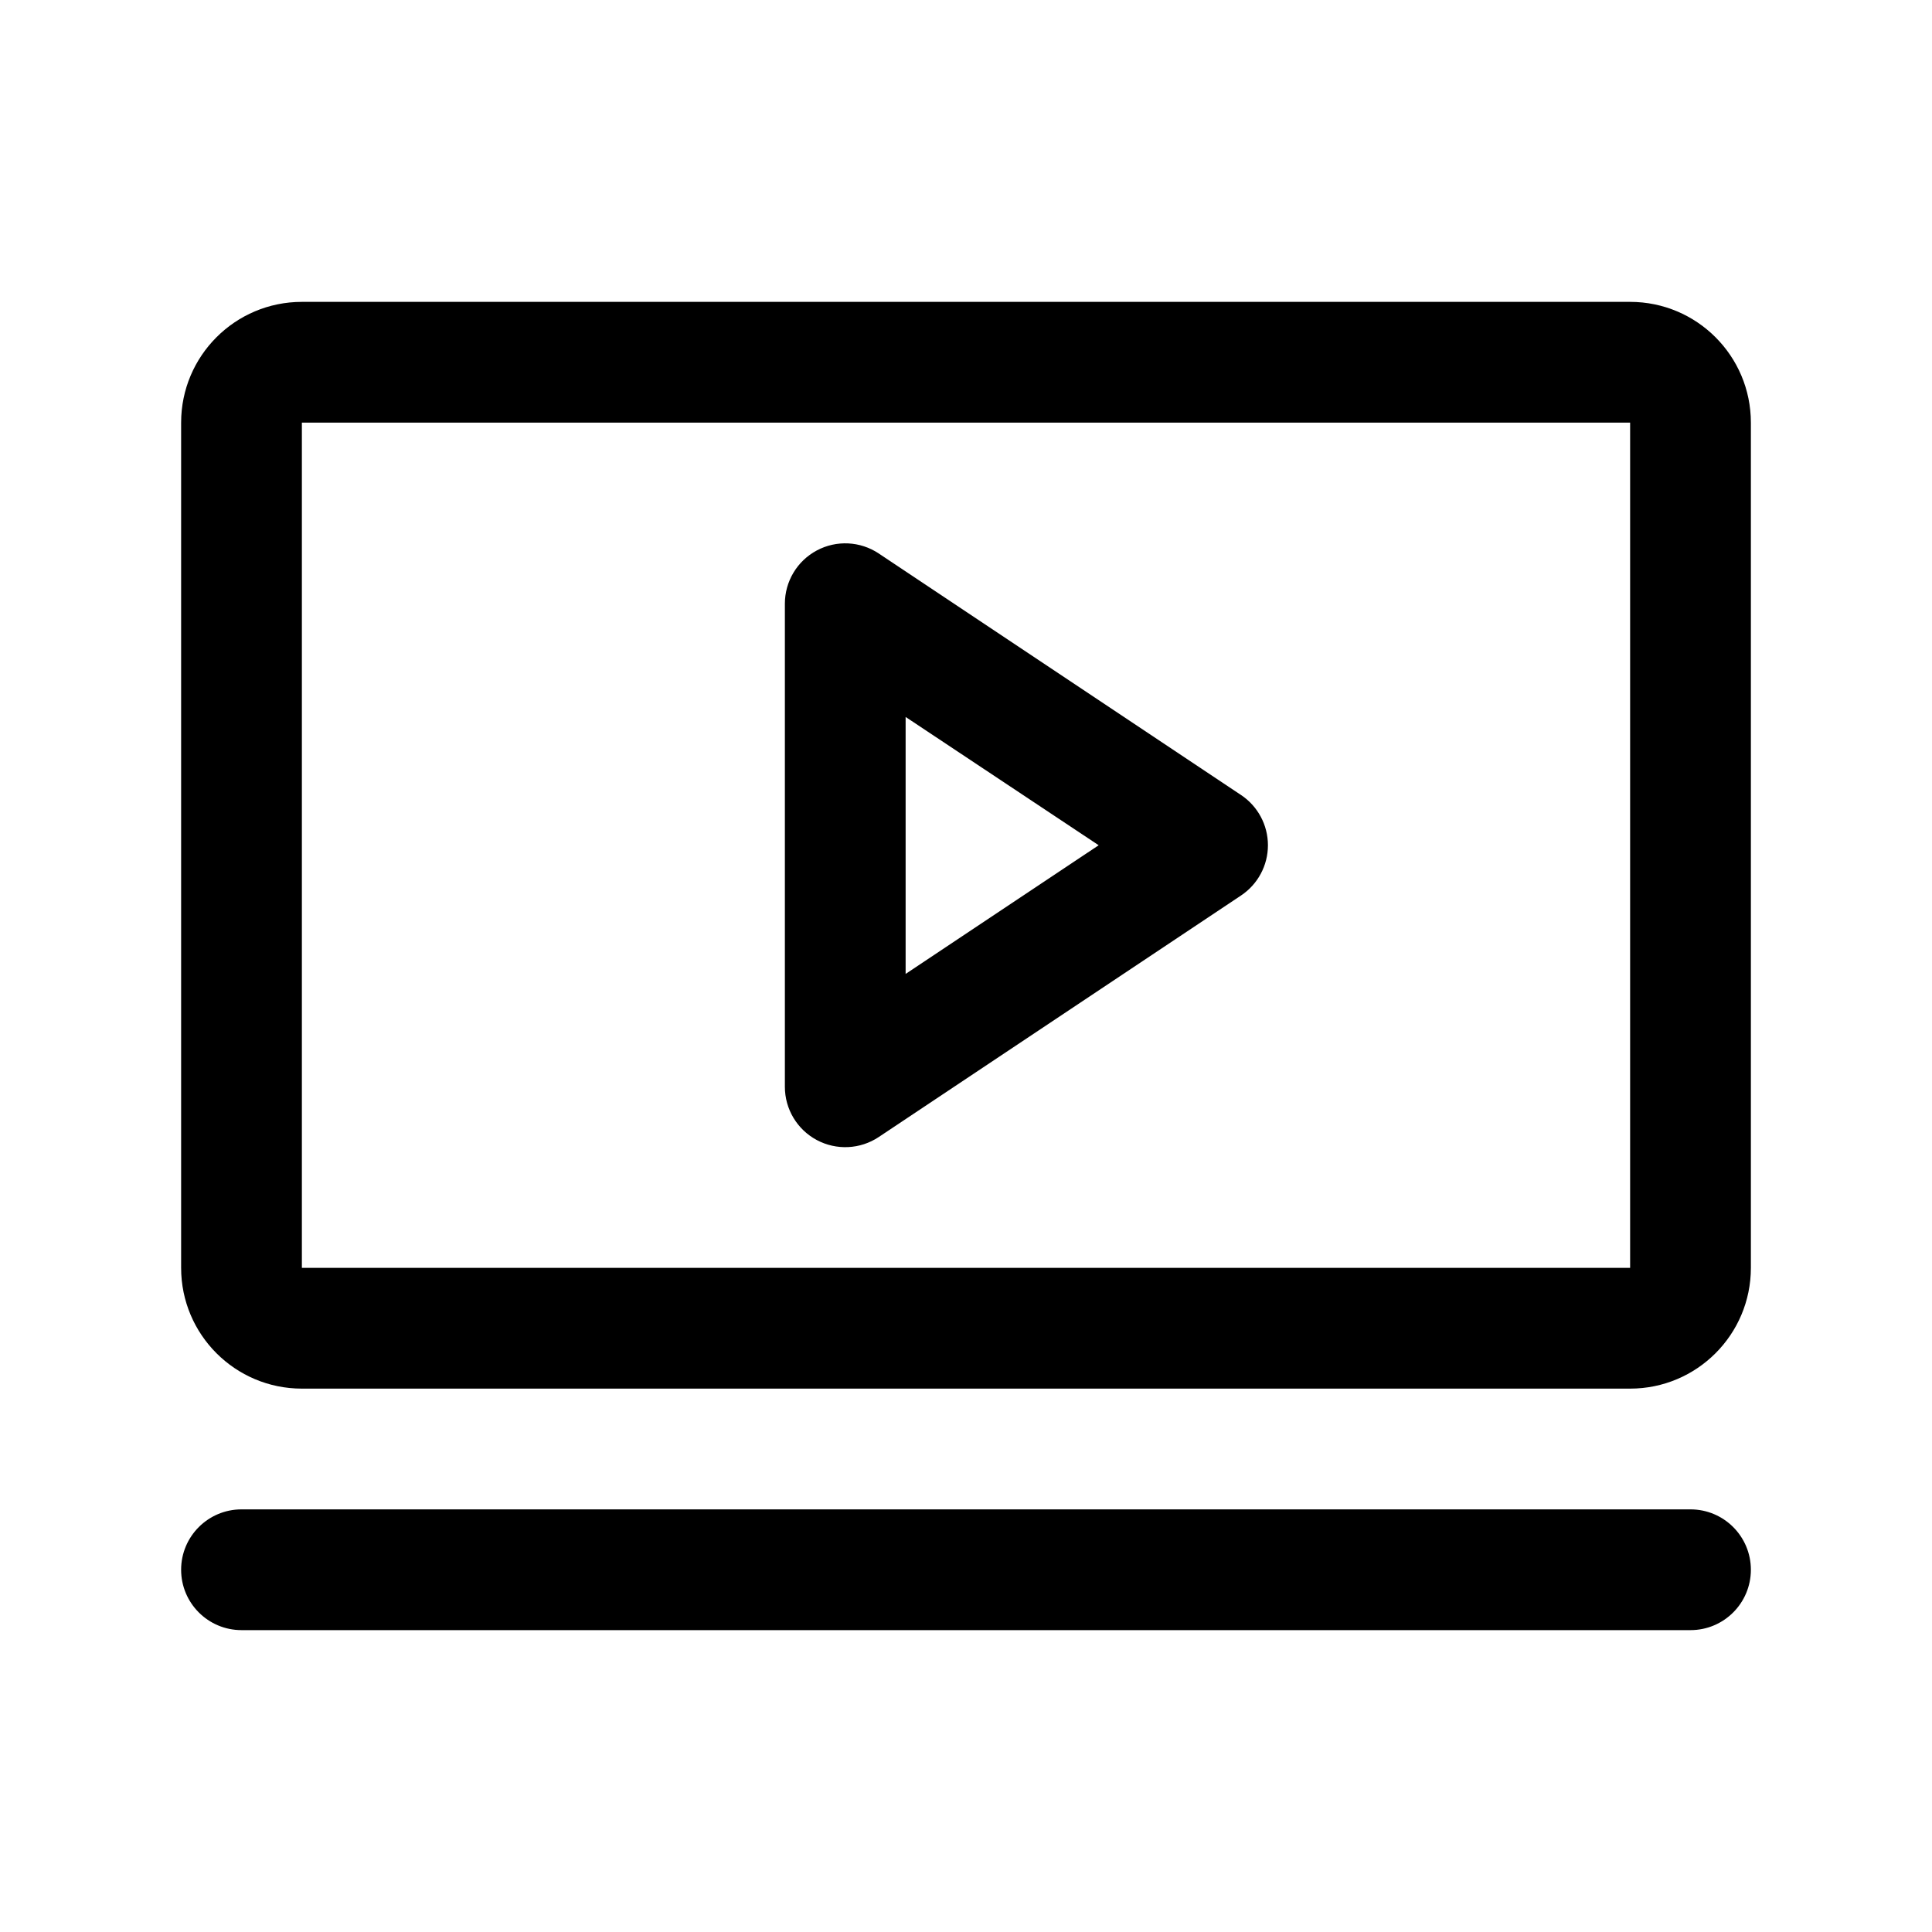
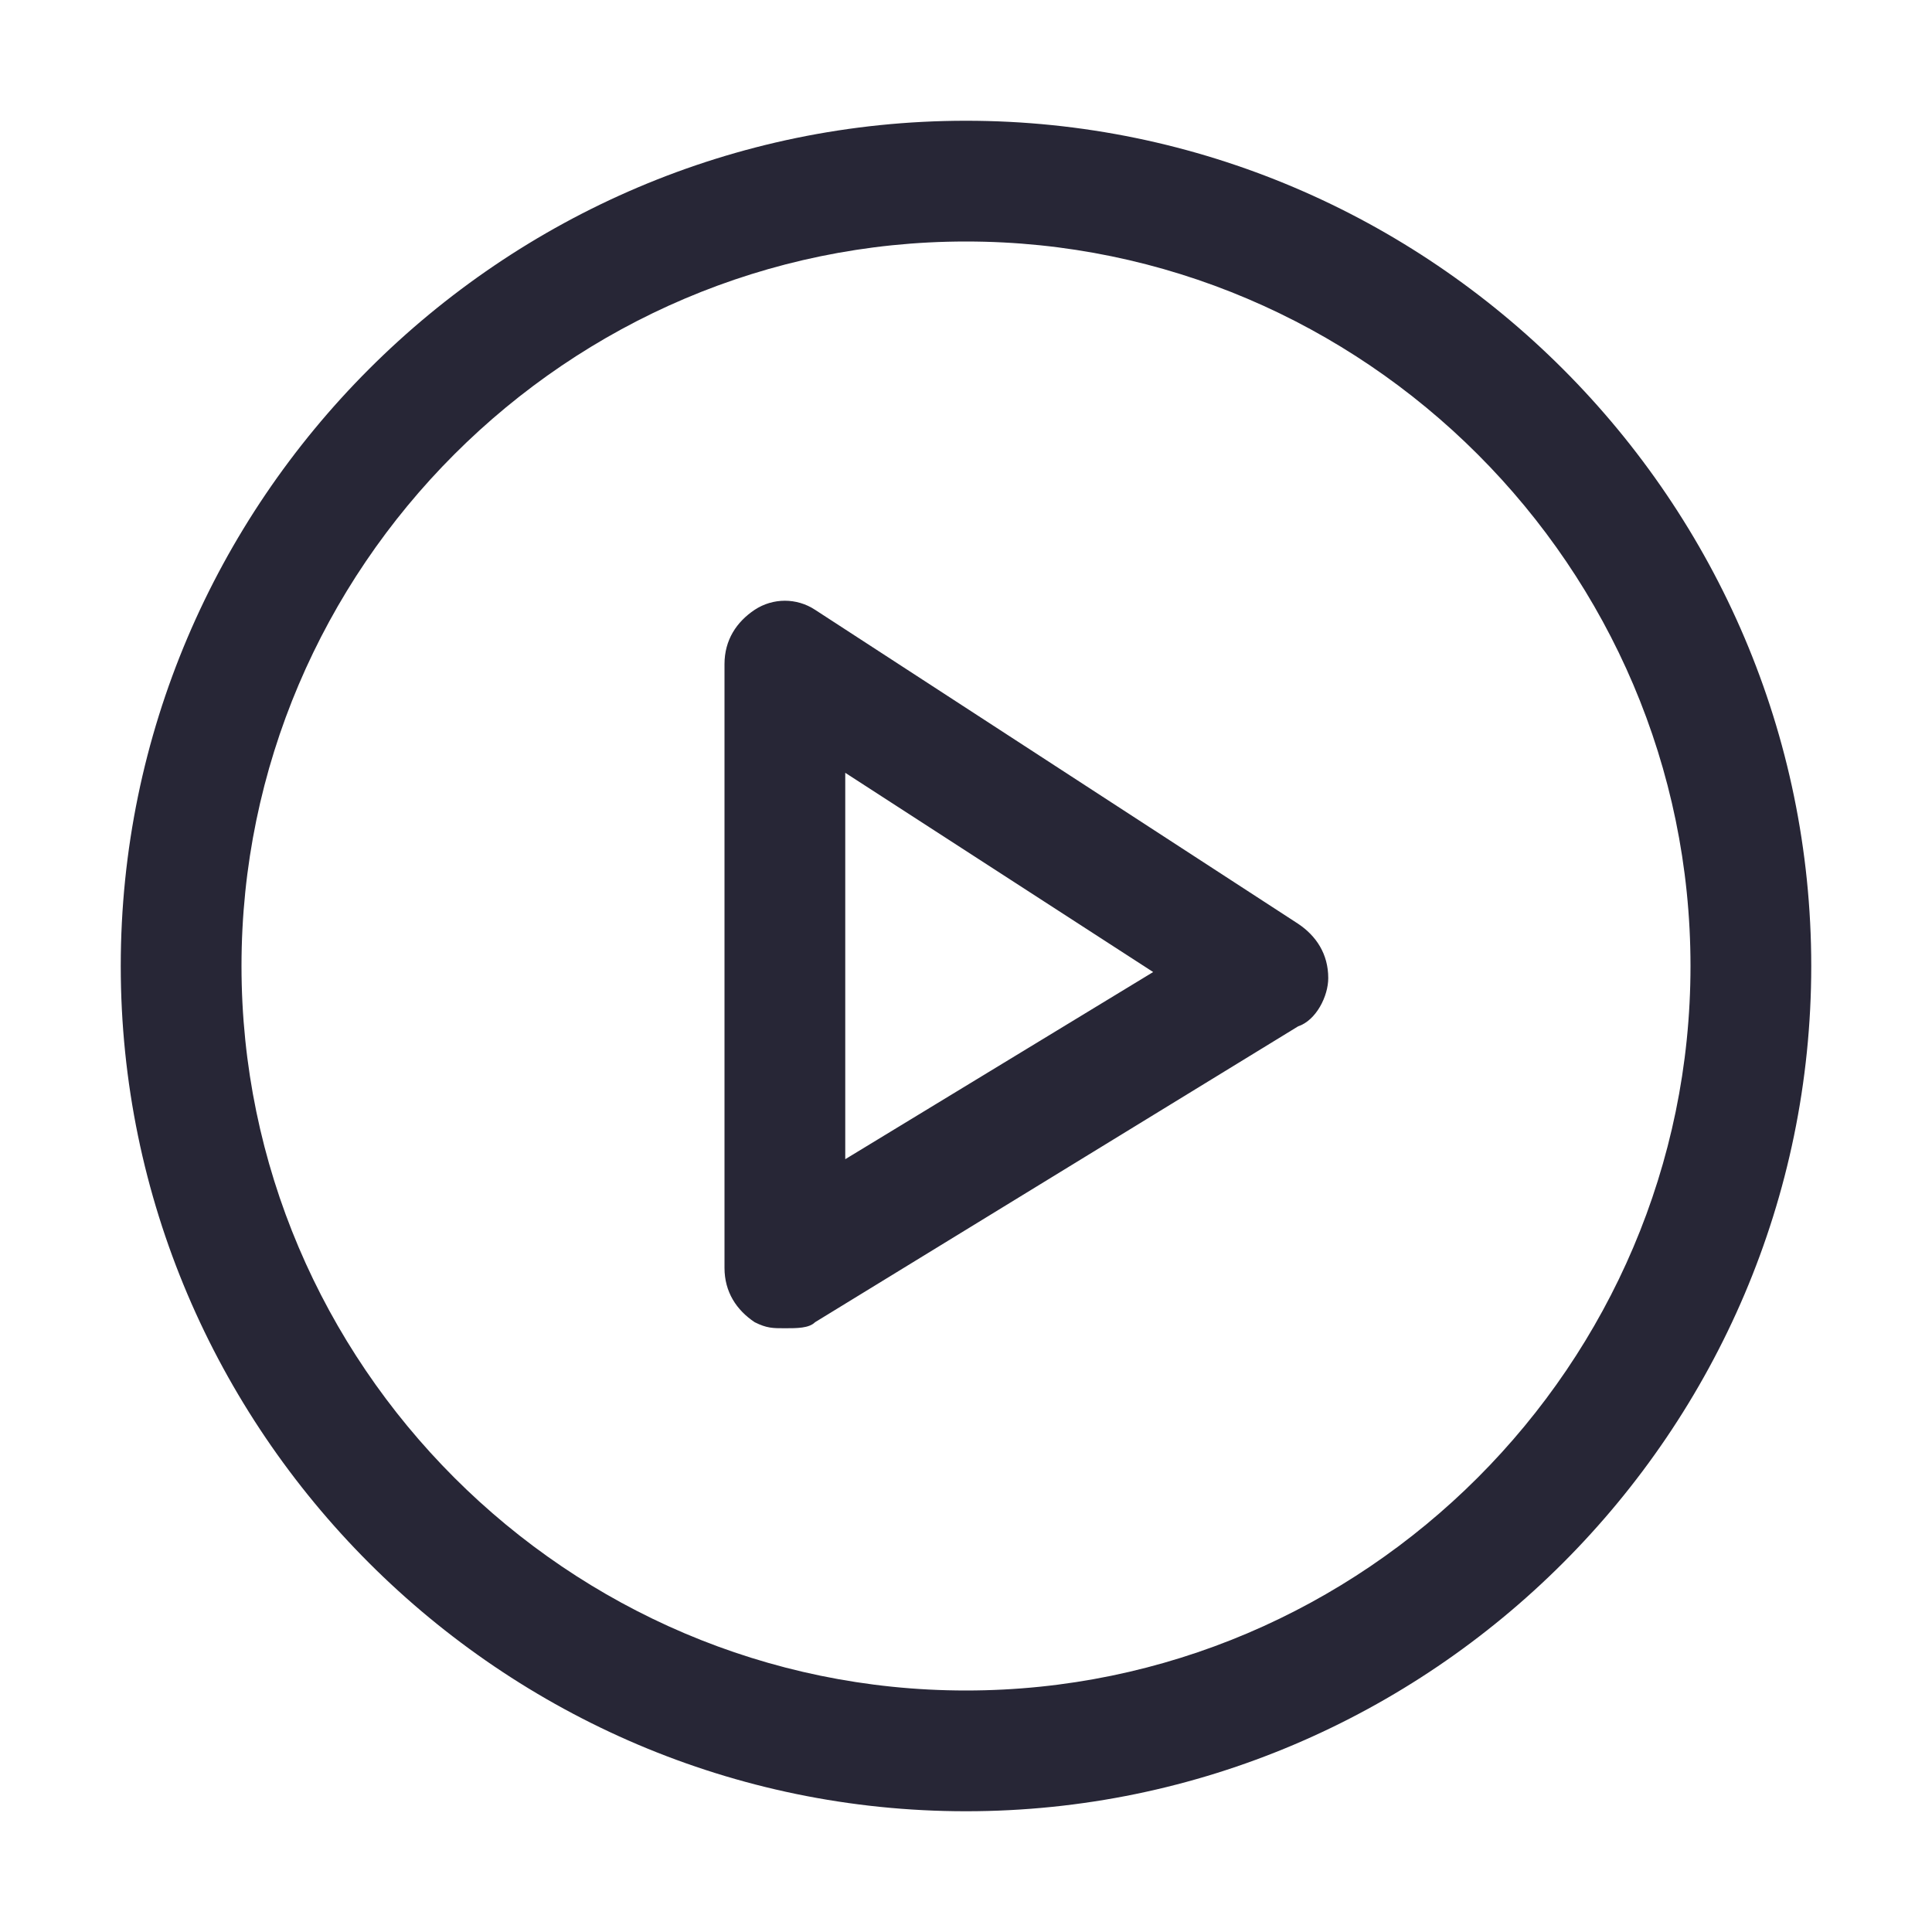
- <svg xmlns="http://www.w3.org/2000/svg" width="1em" height="1em" viewBox="0 0 256 256">
-   <path fill="currentColor" d="m164.44 105.34l-48-32A8 8 0 0 0 104 80v64a8 8 0 0 0 12.44 6.66l48-32a8 8 0 0 0 0-13.32M120 129.05V95l25.58 17ZM216 40H40a16 16 0 0 0-16 16v112a16 16 0 0 0 16 16h176a16 16 0 0 0 16-16V56a16 16 0 0 0-16-16m0 128H40V56h176zm16 40a8 8 0 0 1-8 8H32a8 8 0 0 1 0-16h192a8 8 0 0 1 8 8" />
+ <svg xmlns="http://www.w3.org/2000/svg" t="1716671470878" class="icon" viewBox="0 0 1024 1024" version="1.1" p-id="2614" width="200" height="200">
+   <path d="M416 704c-6.4 0-9.6 0-16-3.2C390.4 694.4 384 684.8 384 672v-320c0-12.8 6.4-22.4 16-28.8a29.066 29.066 0 0 1 32 0l256 166.4c9.6 6.4 16 16 16 28.8 0 9.6-6.4 22.4-16 25.6l-256 156.8c-3.2 3.2-9.6 3.2-16 3.2zM448 409.6v204.8l163.2-99.2L448 409.6zM512 960c-246.4 0-448-201.6-448-448S265.6 64 512 64s448 201.6 448 448-201.6 448-448 448zM512 128c-211.2 0-384 172.8-384 384s172.8 384 384 384 384-172.8 384-384-172.8-384-384-384z" fill="#272636" p-id="2615" />
</svg>
